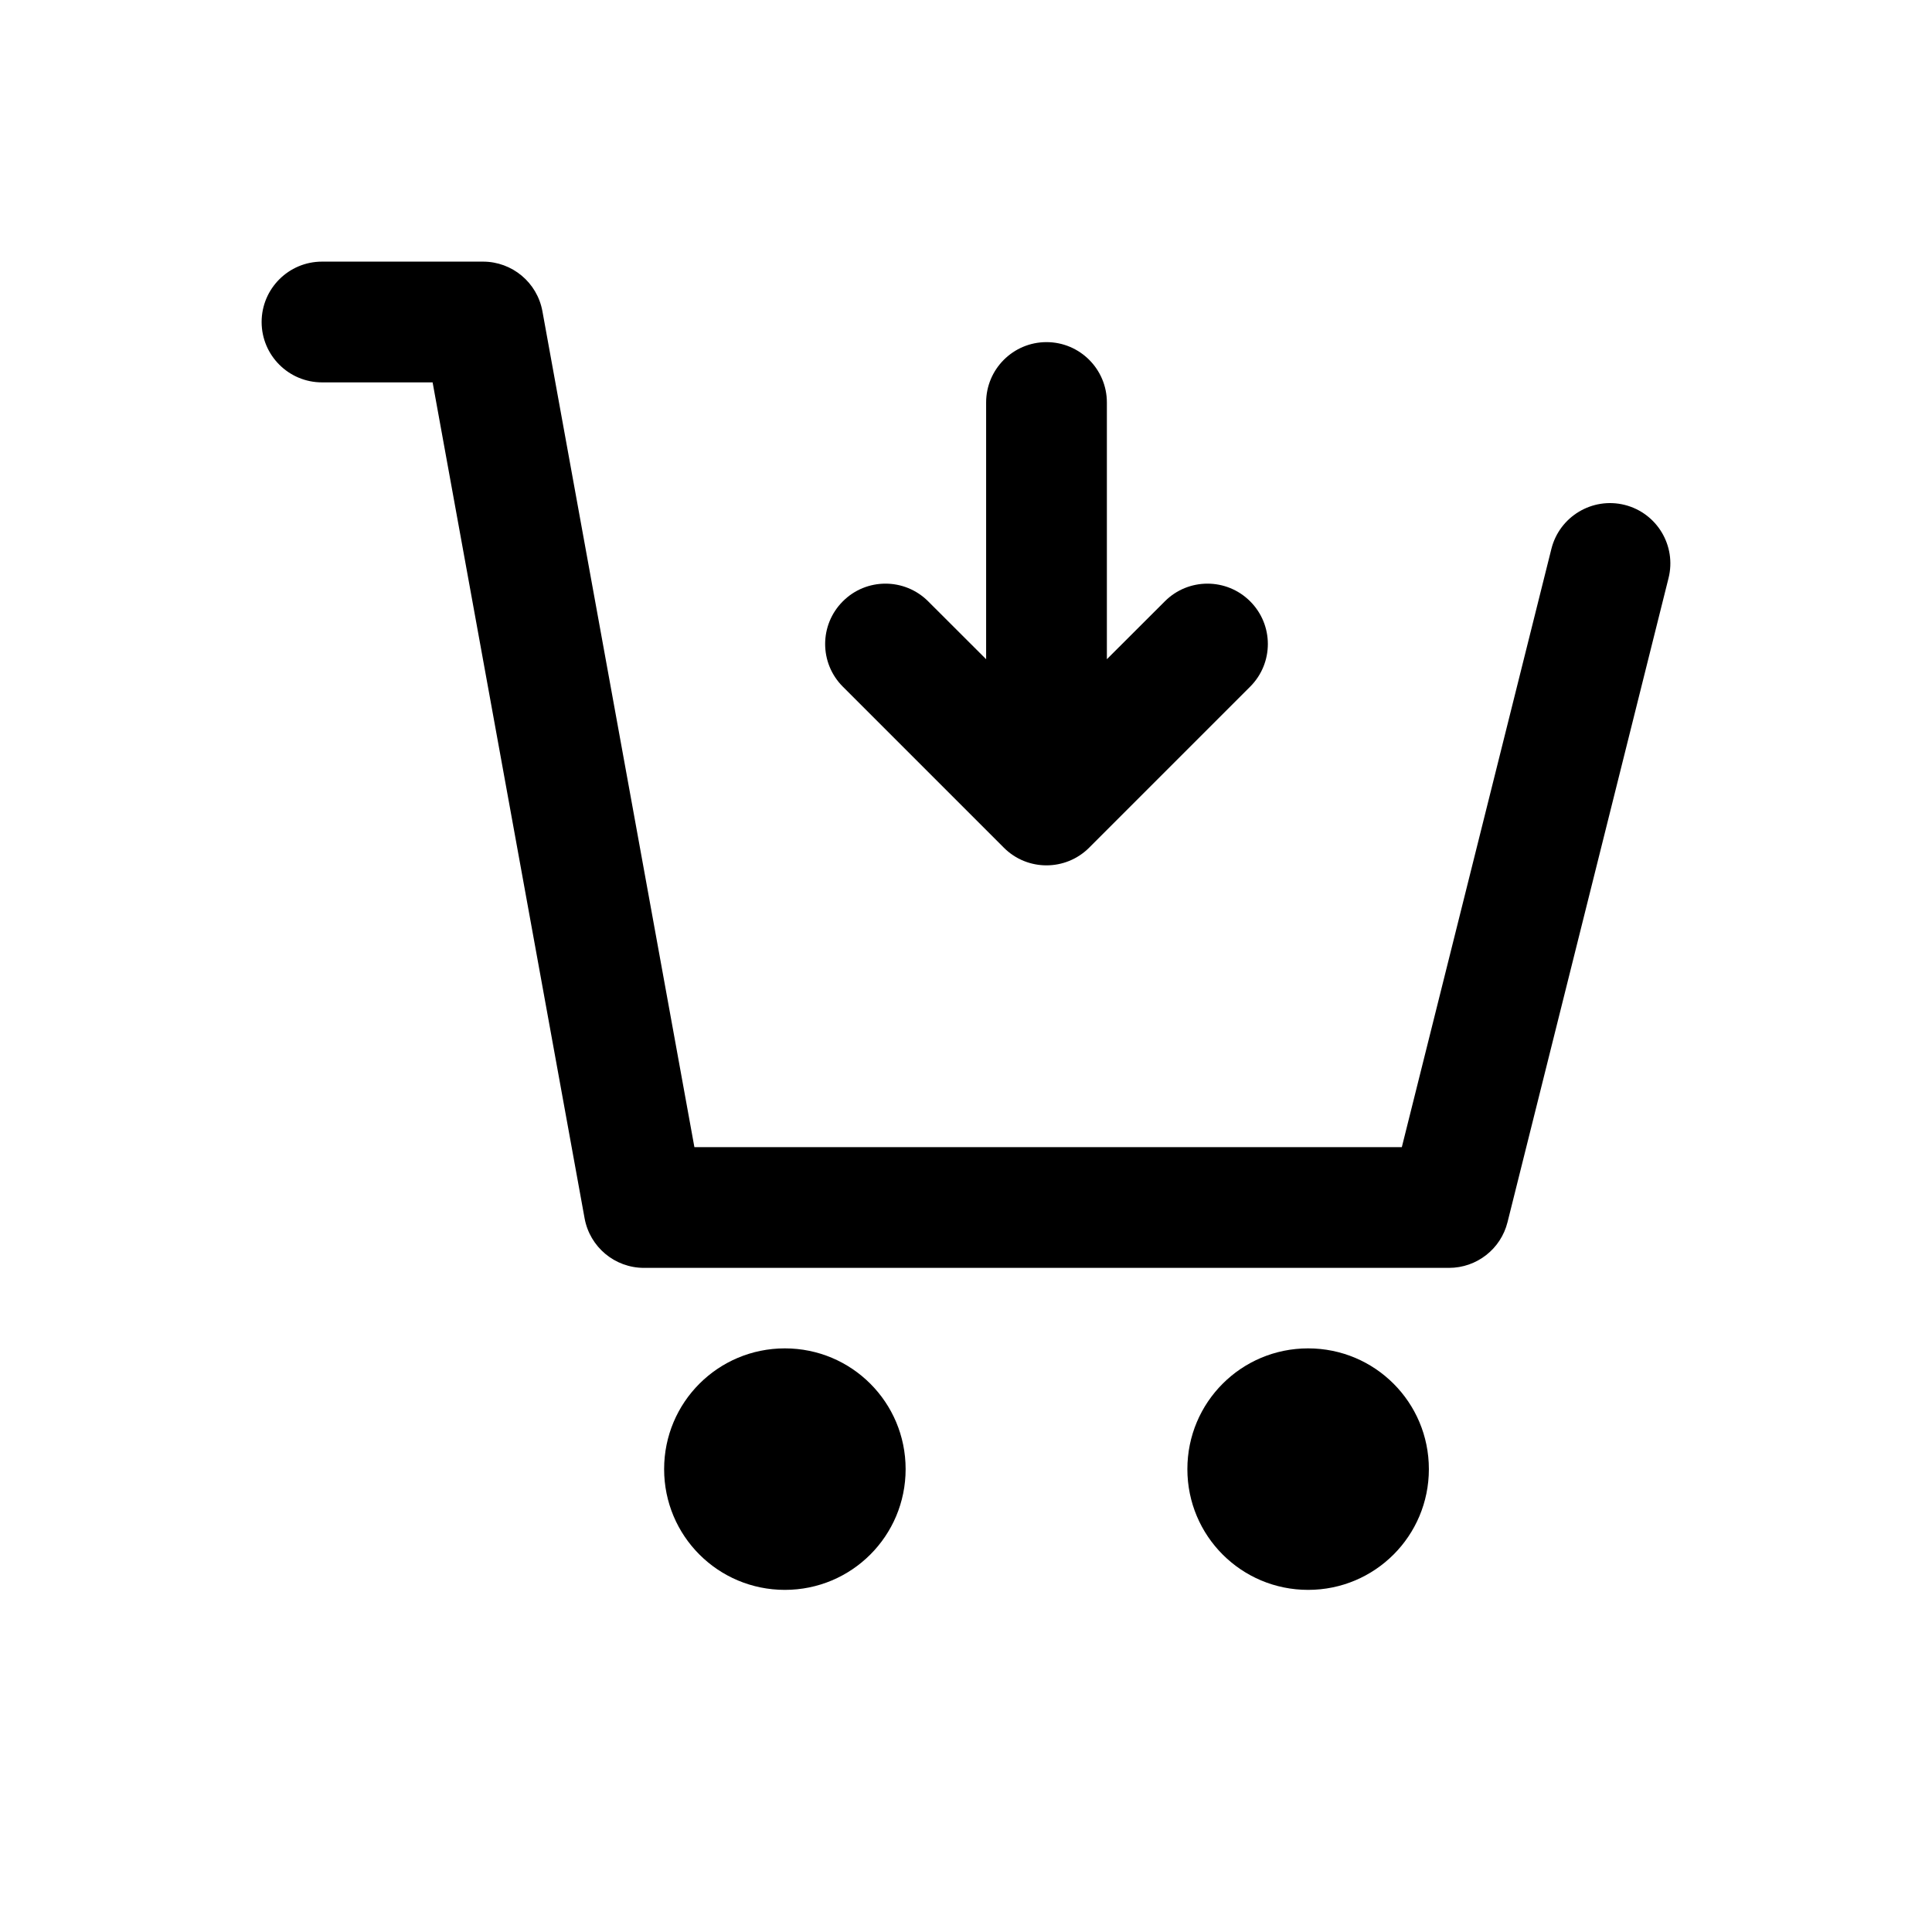
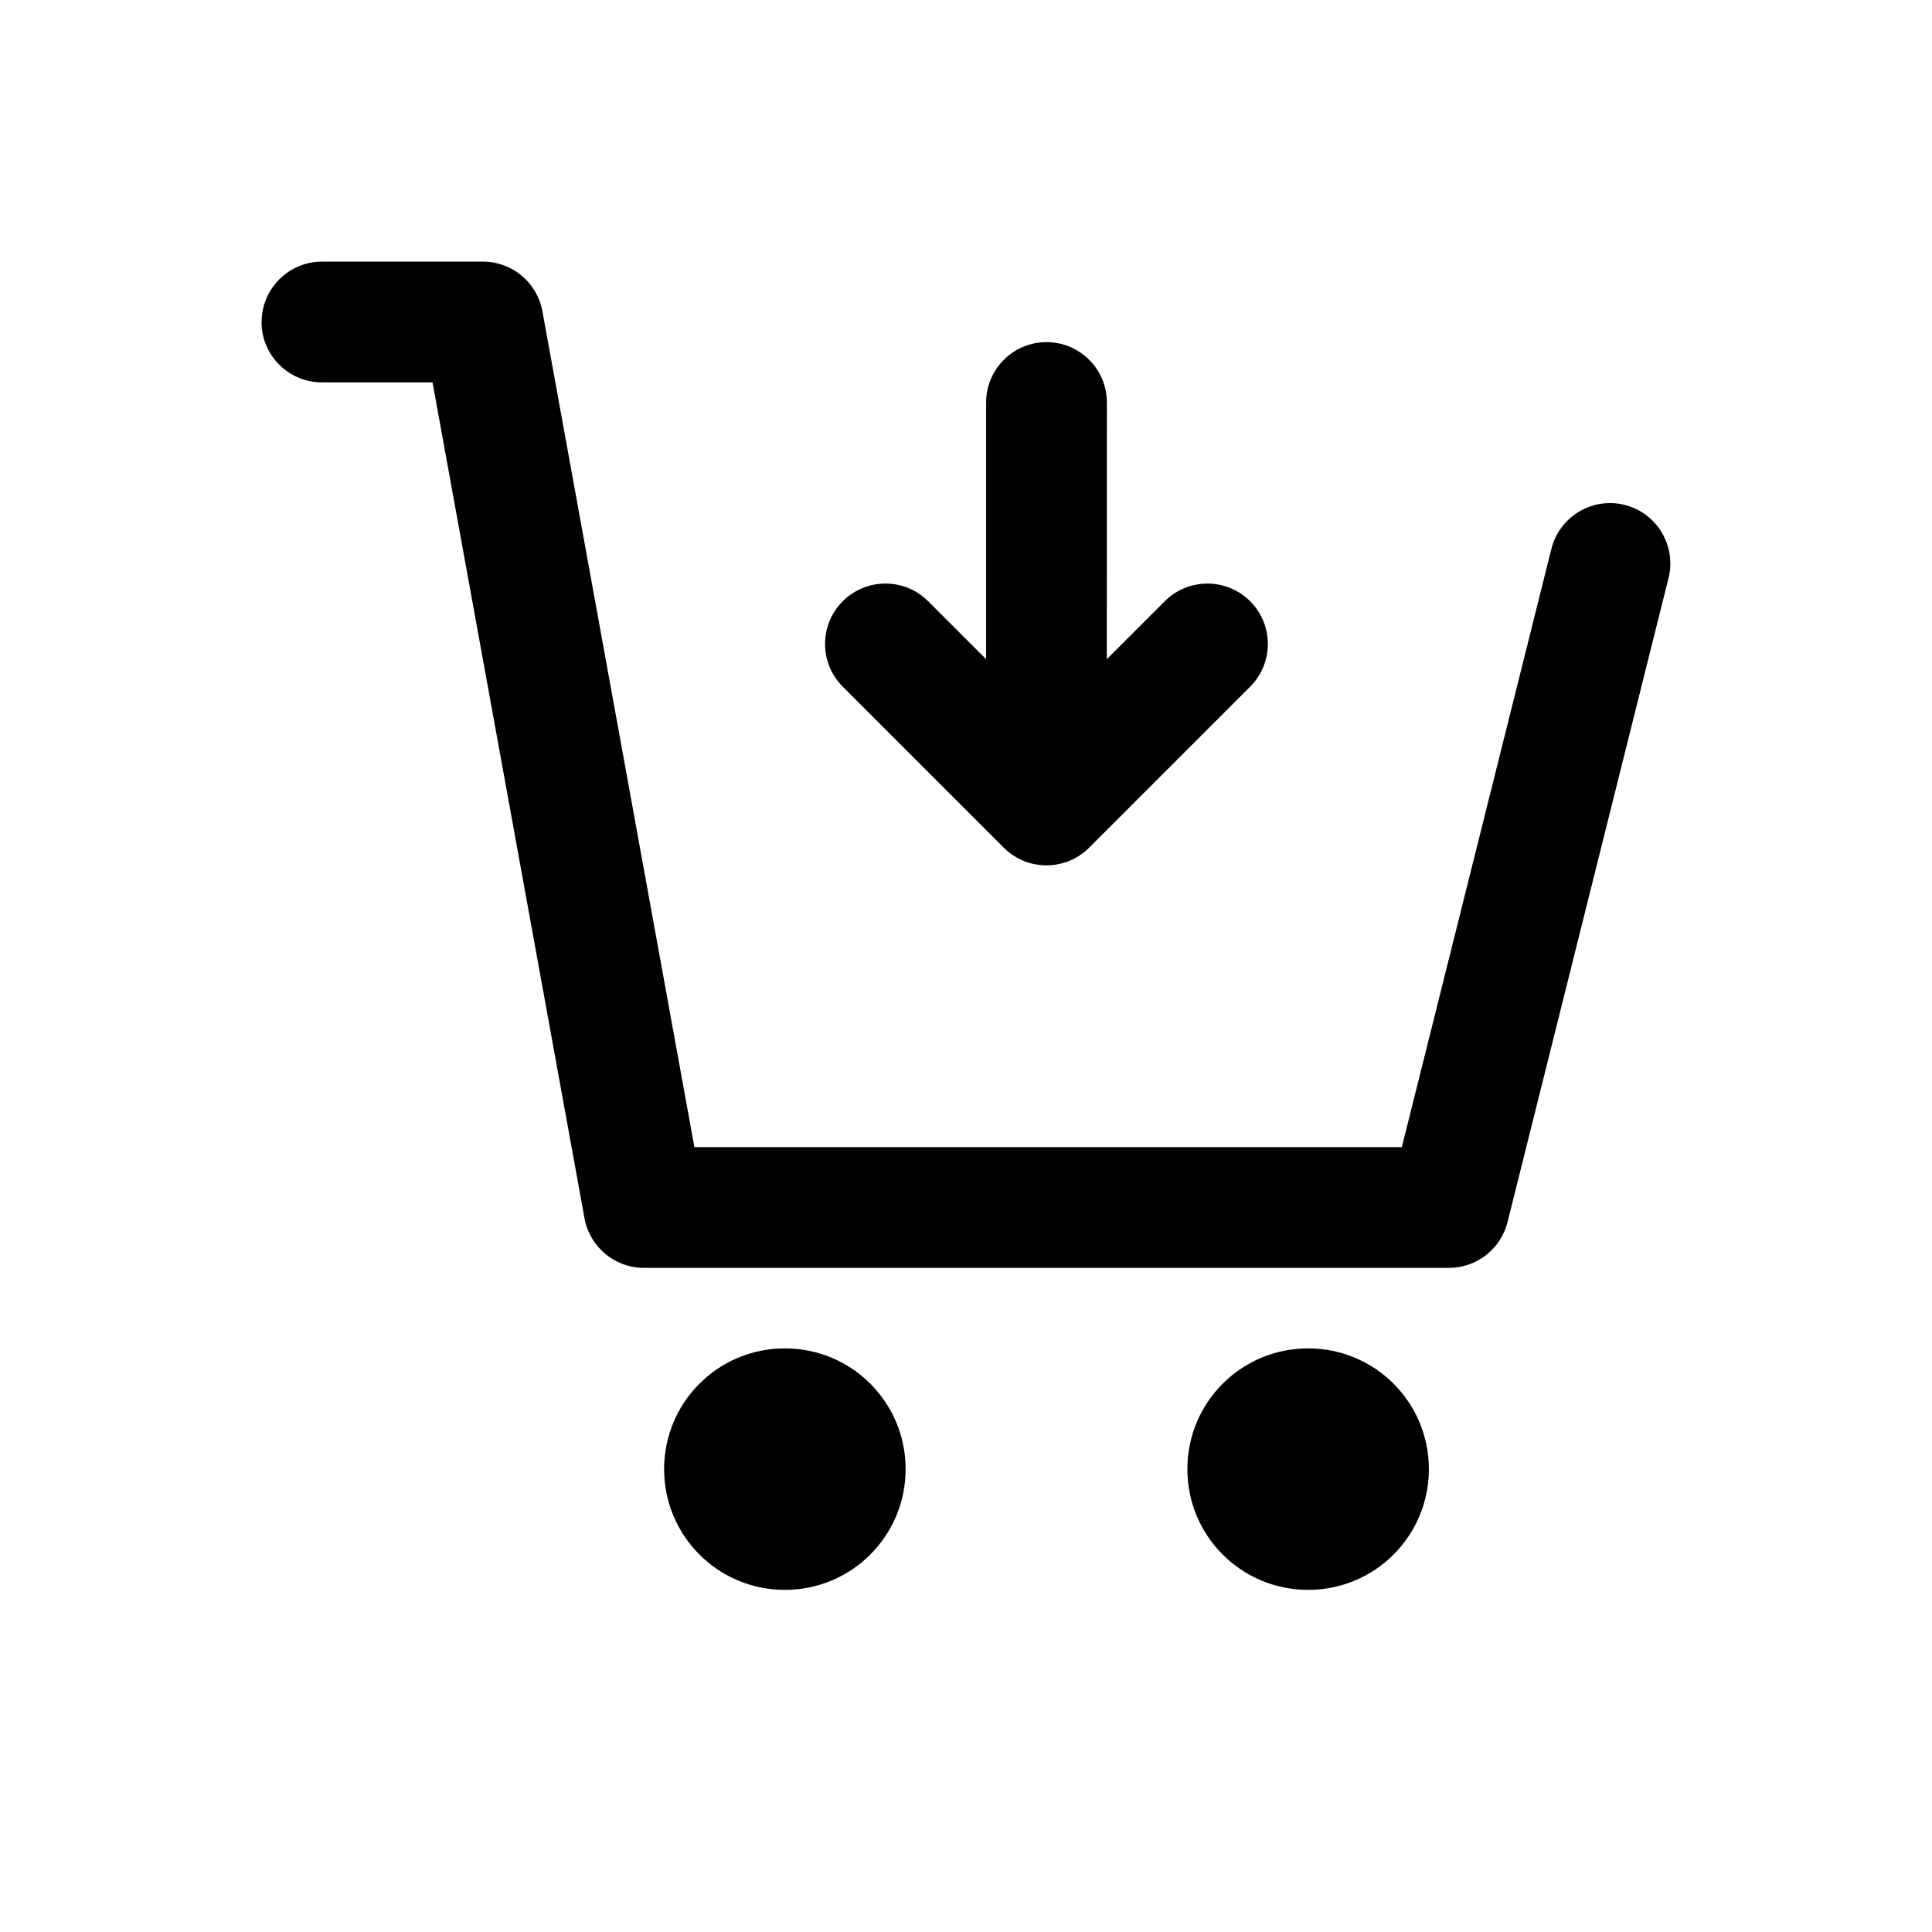
- <svg xmlns="http://www.w3.org/2000/svg" width="24" height="24" viewBox="0 0 24 24" fill="none">
-   <path fill-rule="evenodd" clip-rule="evenodd" d="M3.25 4C3.25 3.586 3.586 3.25 4 3.25H6C6.362 3.25 6.673 3.509 6.738 3.866L8.626 14.25H17.414L19.272 6.818C19.373 6.416 19.78 6.172 20.182 6.272C20.584 6.373 20.828 6.78 20.727 7.182L18.727 15.182C18.644 15.516 18.344 15.75 18 15.75H8C7.637 15.75 7.327 15.491 7.262 15.134L5.374 4.75H4C3.586 4.75 3.25 4.414 3.25 4ZM8.25 18.25C8.25 19.08 8.92 19.75 9.75 19.75C10.58 19.75 11.25 19.08 11.25 18.25C11.25 17.42 10.58 16.75 9.75 16.75C8.92 16.75 8.25 17.42 8.25 18.25ZM14.75 18.25C14.75 19.08 15.42 19.75 16.25 19.75C17.08 19.75 17.75 19.08 17.75 18.25C17.75 17.42 17.08 16.75 16.25 16.75C15.42 16.75 14.75 17.42 14.75 18.25ZM13.75 5C13.75 4.586 13.414 4.25 13 4.25C12.586 4.25 12.25 4.586 12.25 5V8.189L11.53 7.47C11.237 7.177 10.762 7.177 10.47 7.47C10.177 7.763 10.177 8.237 10.47 8.53L12.47 10.53C12.762 10.823 13.237 10.823 13.53 10.53L15.53 8.53C15.823 8.237 15.823 7.763 15.53 7.47C15.237 7.177 14.762 7.177 14.47 7.47L13.75 8.189V5Z" fill="black" />
+ <svg xmlns="http://www.w3.org/2000/svg" fill="none" height="24" viewBox="0 0 24 24" width="24">
+   <path clip-rule="evenodd" d="m3.25 4c0-.414.336-.75.75-.75h2c.362 0 .673.259.738.616l1.888 10.384h8.788l1.858-7.432c.101-.402.508-.646.909-.546.402.1.646.508.546.91l-2 8c-.084.334-.384.568-.728.568h-10c-.362 0-.673-.259-.738-.616l-1.888-10.384h-1.374c-.414 0-.75-.336-.75-.75zm5 14.25c0 .83.67 1.5 1.5 1.5.83 0 1.5-.67 1.5-1.5s-.67-1.5-1.5-1.5c-.83 0-1.5.67-1.5 1.5zm6.5 0c0 .83.67 1.5 1.5 1.5s1.5-.67 1.5-1.5-.67-1.5-1.5-1.5-1.5.67-1.5 1.5zm-1-13.25c0-.414-.336-.75-.75-.75s-.75.336-.75.75v3.189l-.72-.72c-.293-.293-.768-.293-1.061 0s-.293.768 0 1.061l2 2c.293.293.768.293 1.061 0l2-2c.293-.293.293-.768 0-1.061s-.768-.293-1.061 0l-.72.72z" fill="#000" fill-rule="evenodd" />
</svg>
